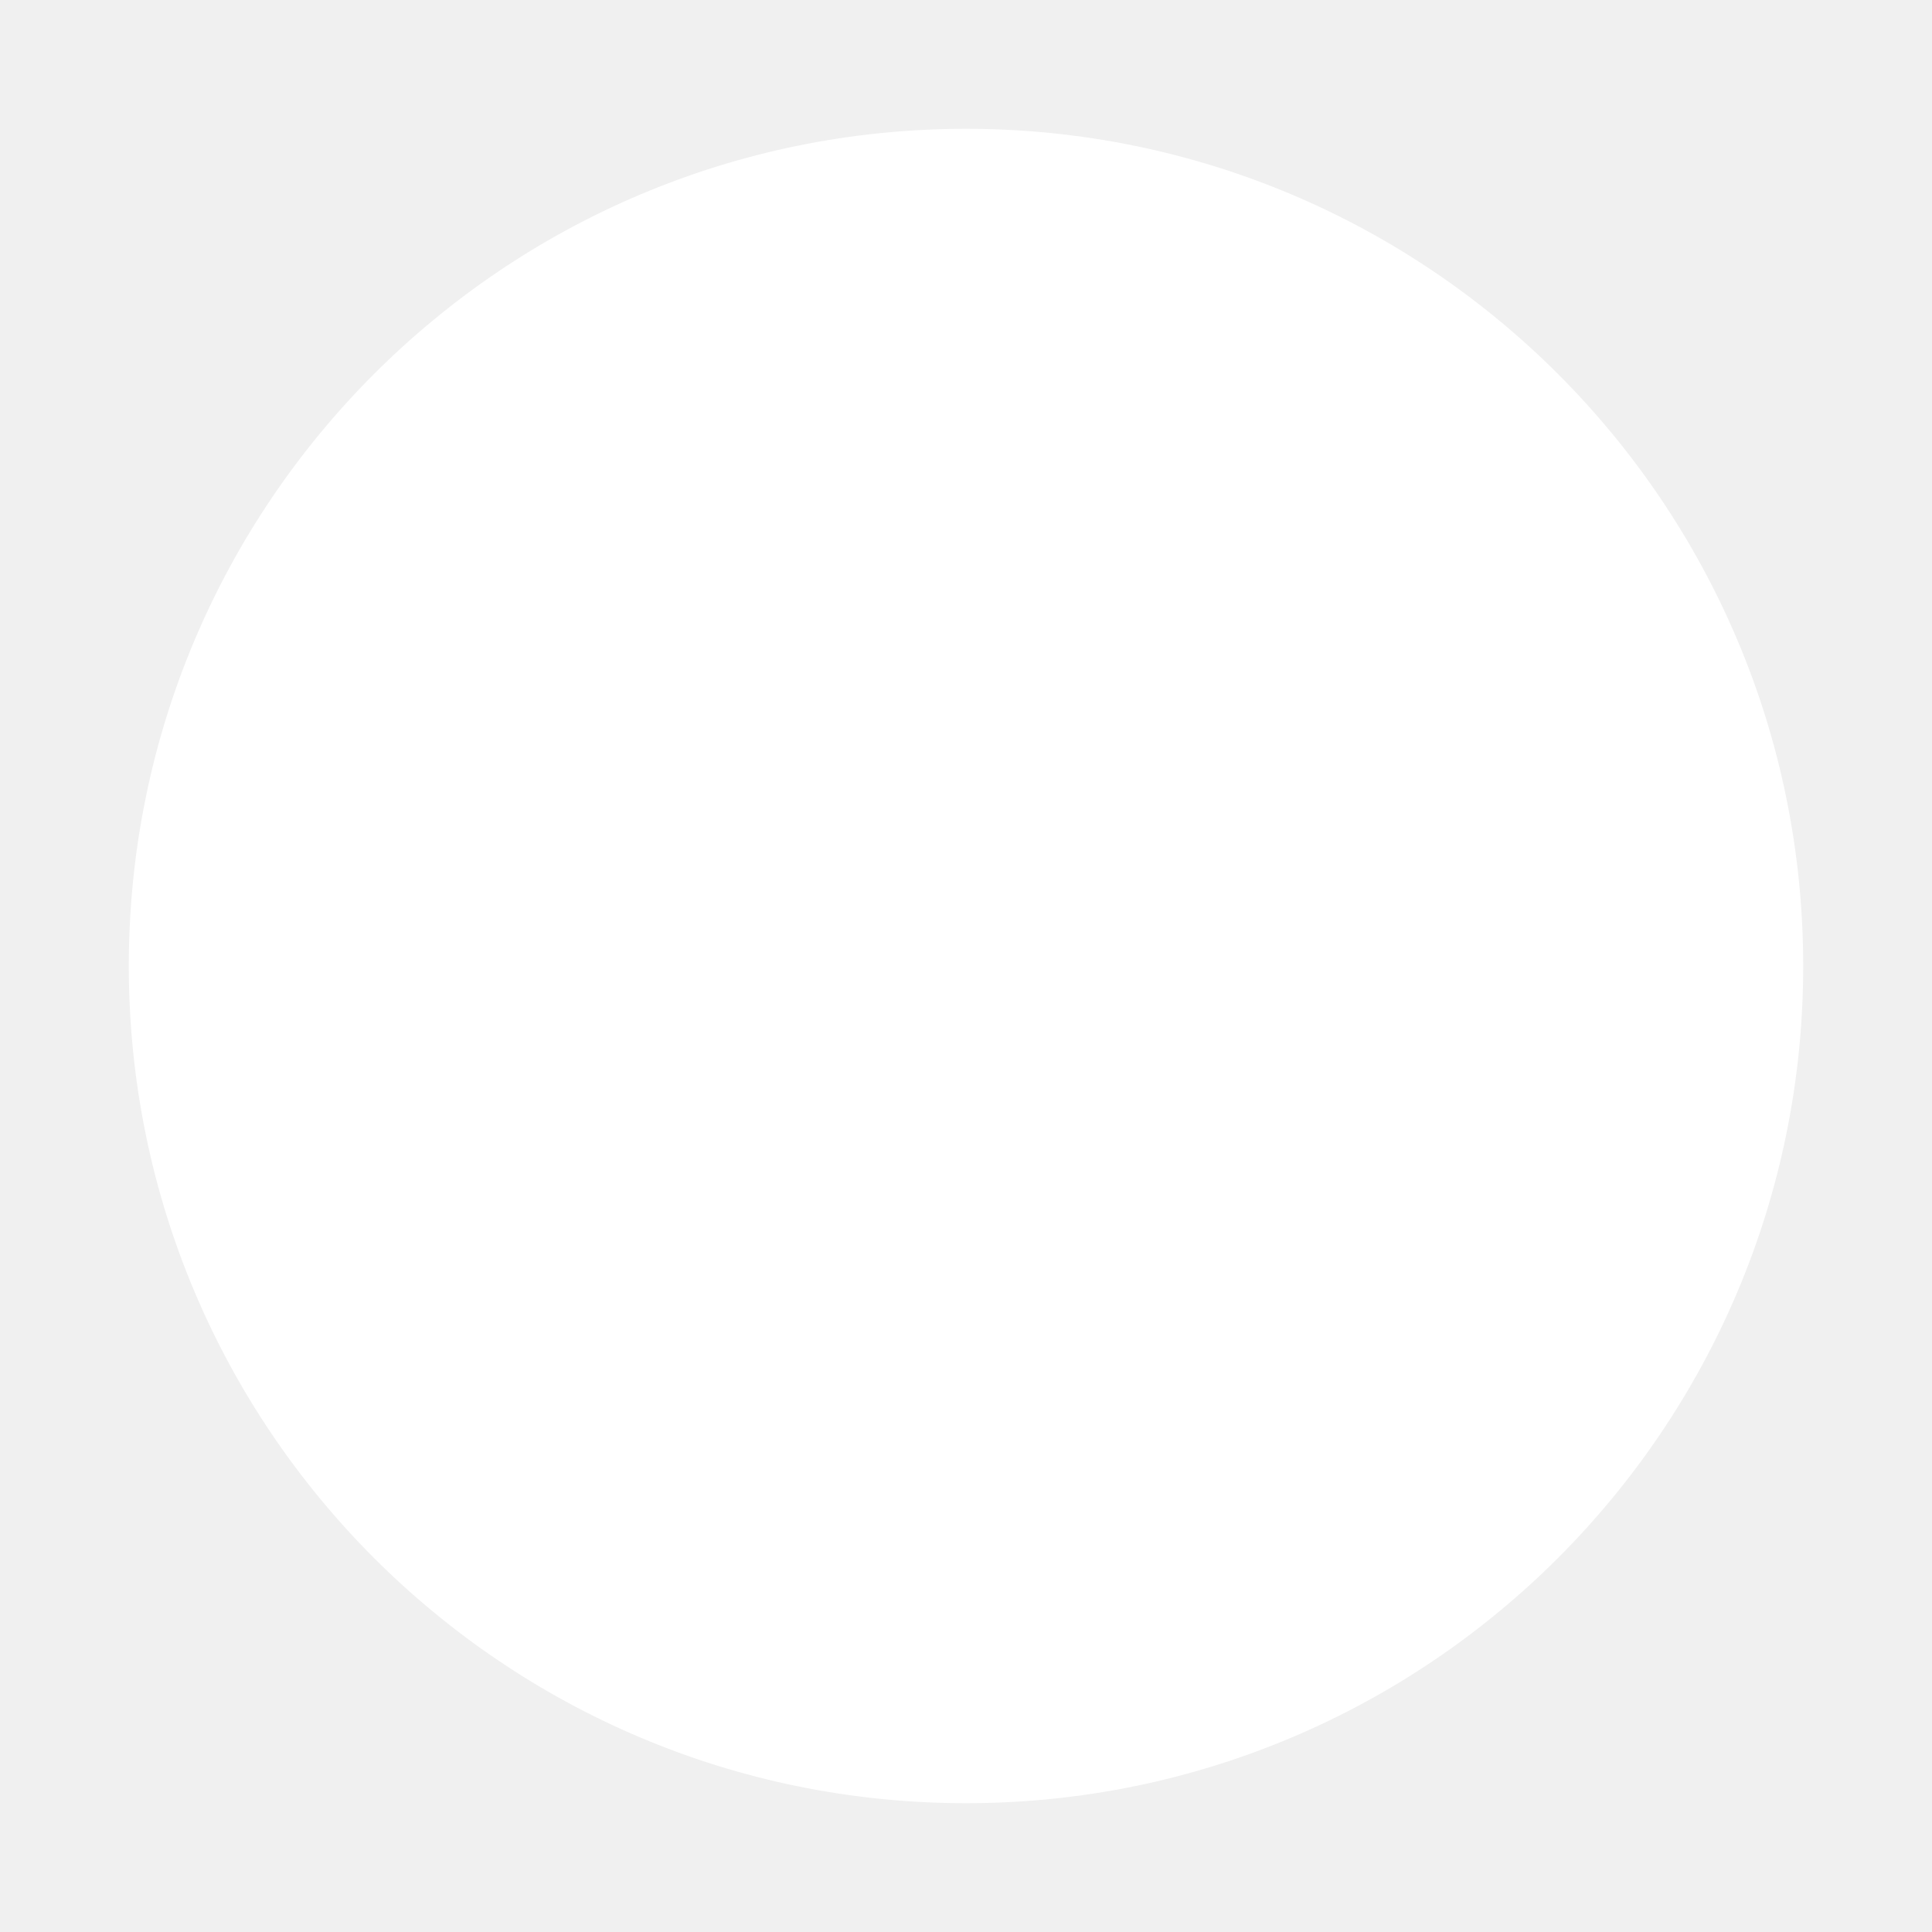
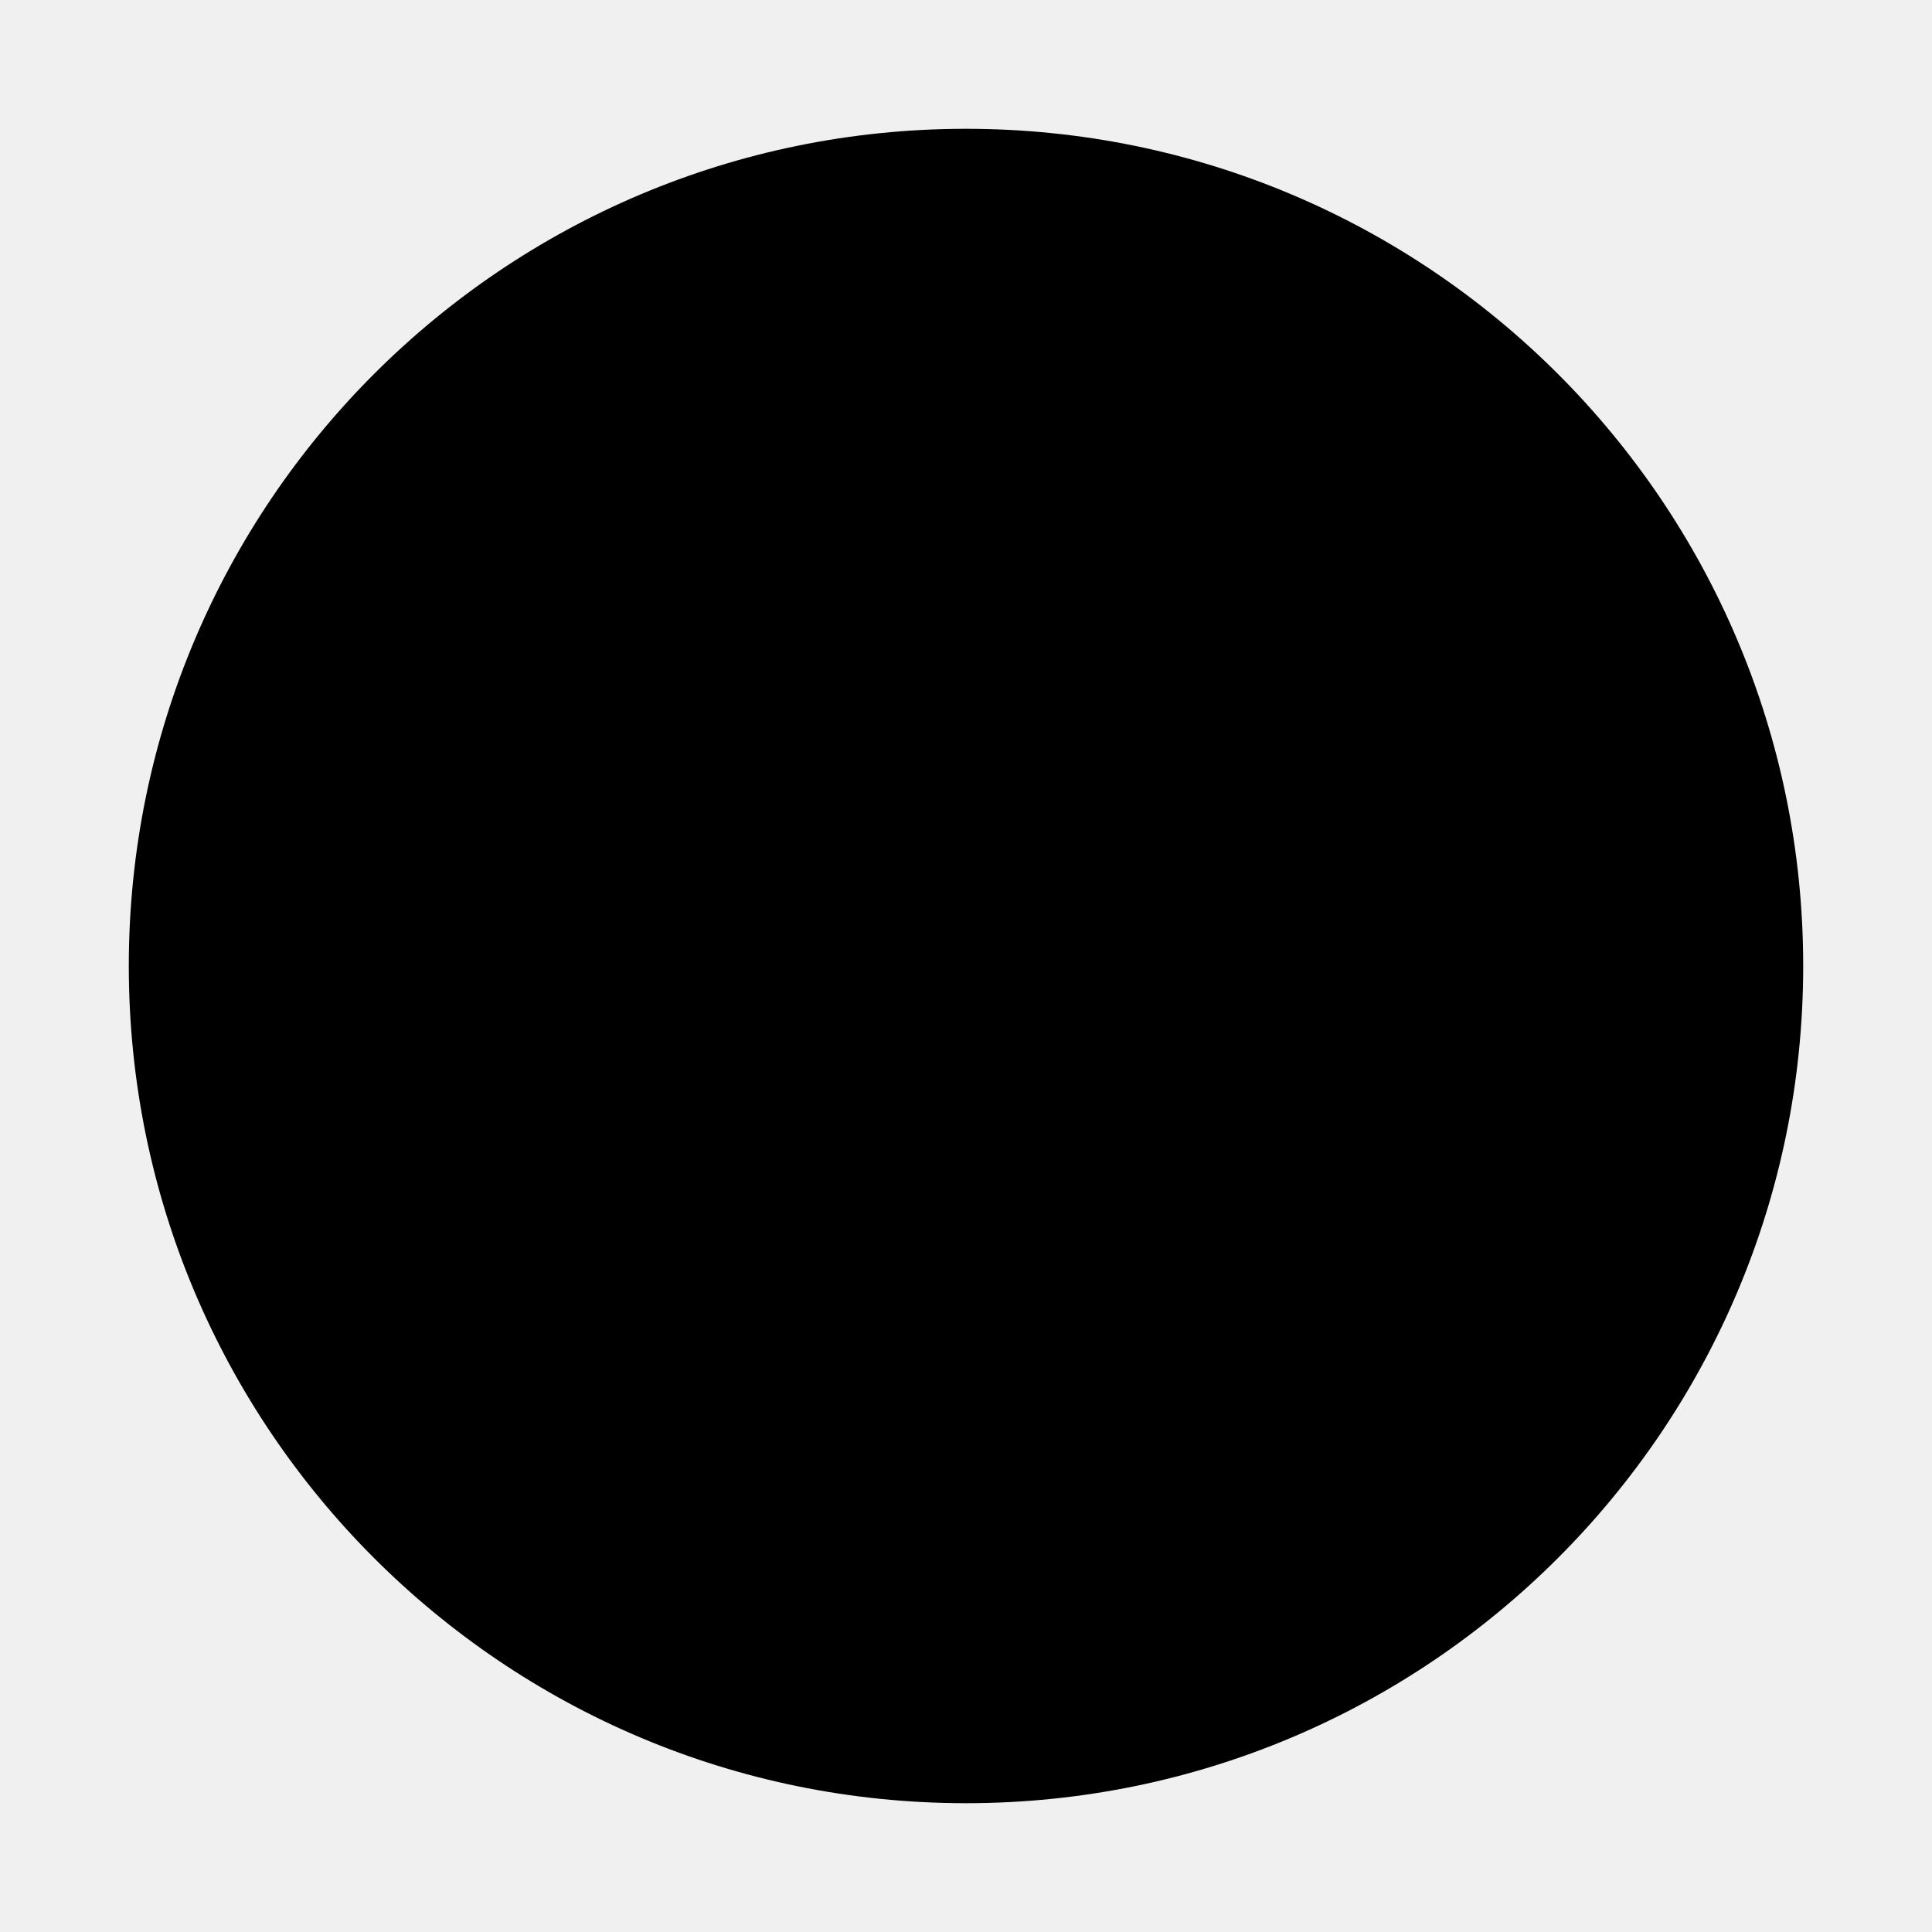
<svg xmlns="http://www.w3.org/2000/svg" version="1.1" id="Layer_1" x="0px" y="0px" width="15px" height="15px" viewBox="0 0 15 15" style="enable-background:new 0 0 15 15;" xml:space="preserve">
-   <path d="M14,7.5c0,3.59-2.91,6.5-6.5,6.5S1,11.09,1,7.5S3.91,1,7.5,1S14,3.91,14,7.5z" fill="white" />
+   <path d="M14,7.5c0,3.59-2.91,6.5-6.5,6.5S1,11.09,1,7.5S3.91,1,7.5,1S14,3.91,14,7.5z" />
</svg>
